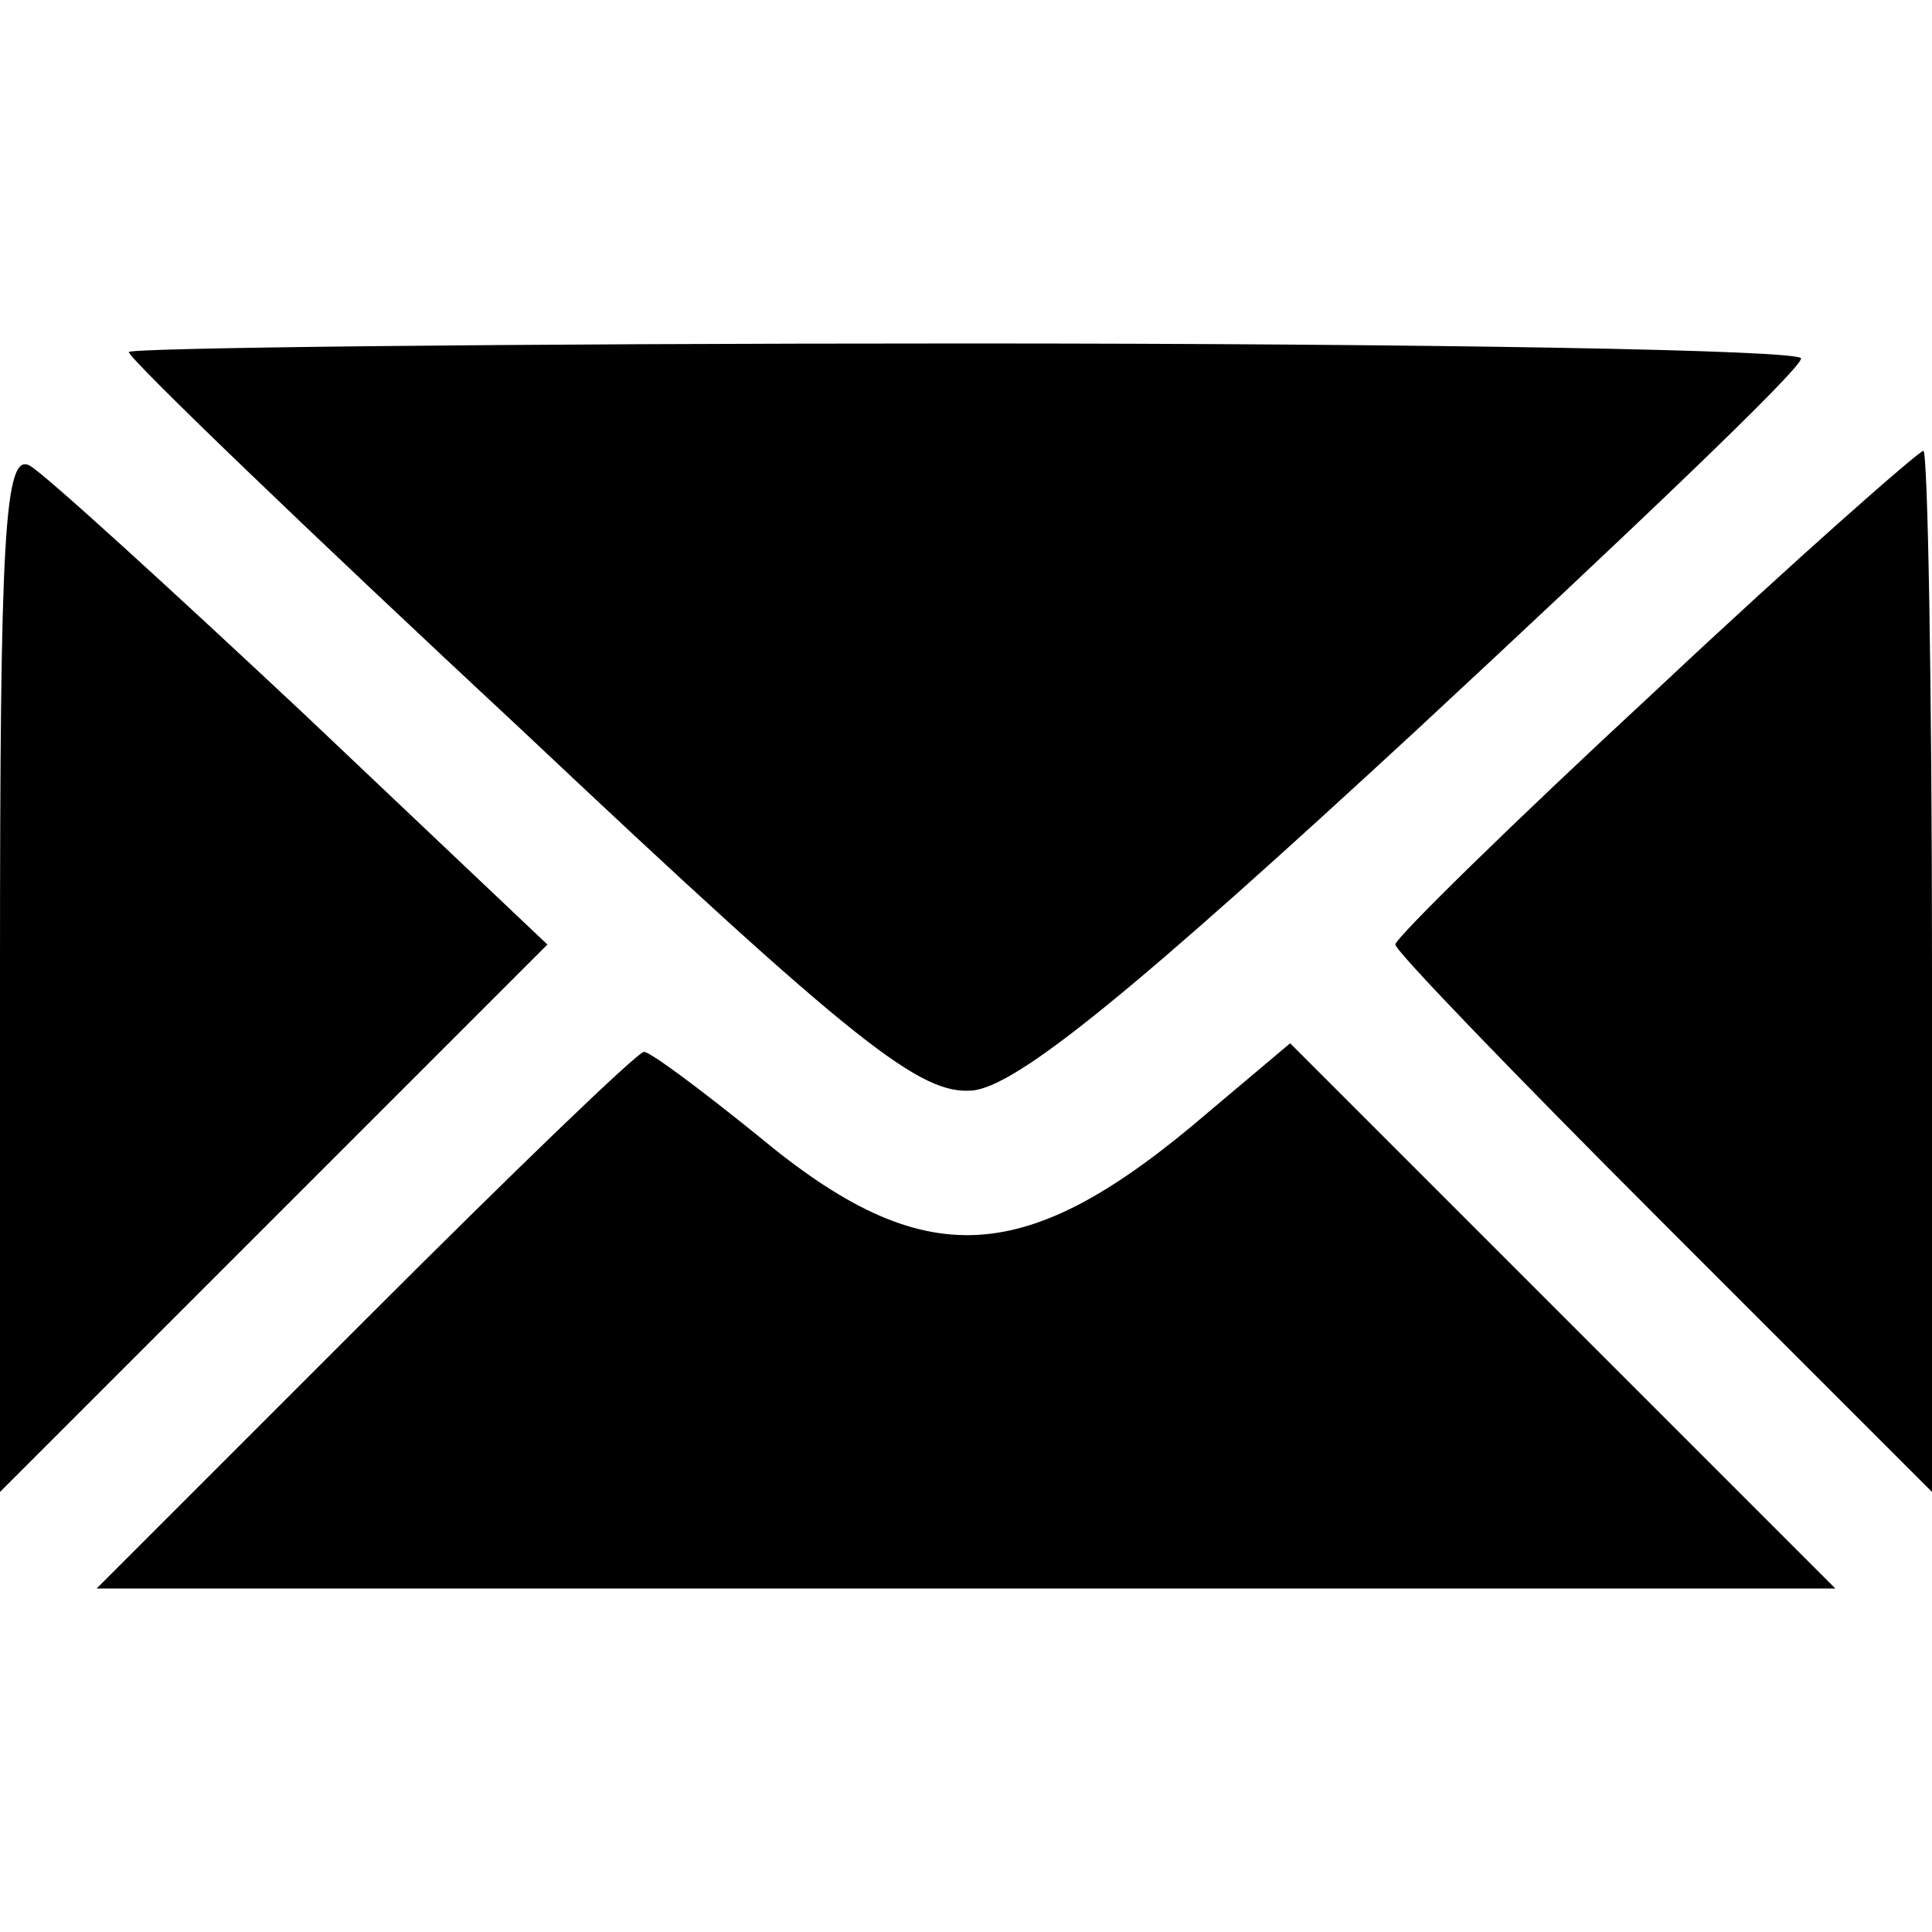
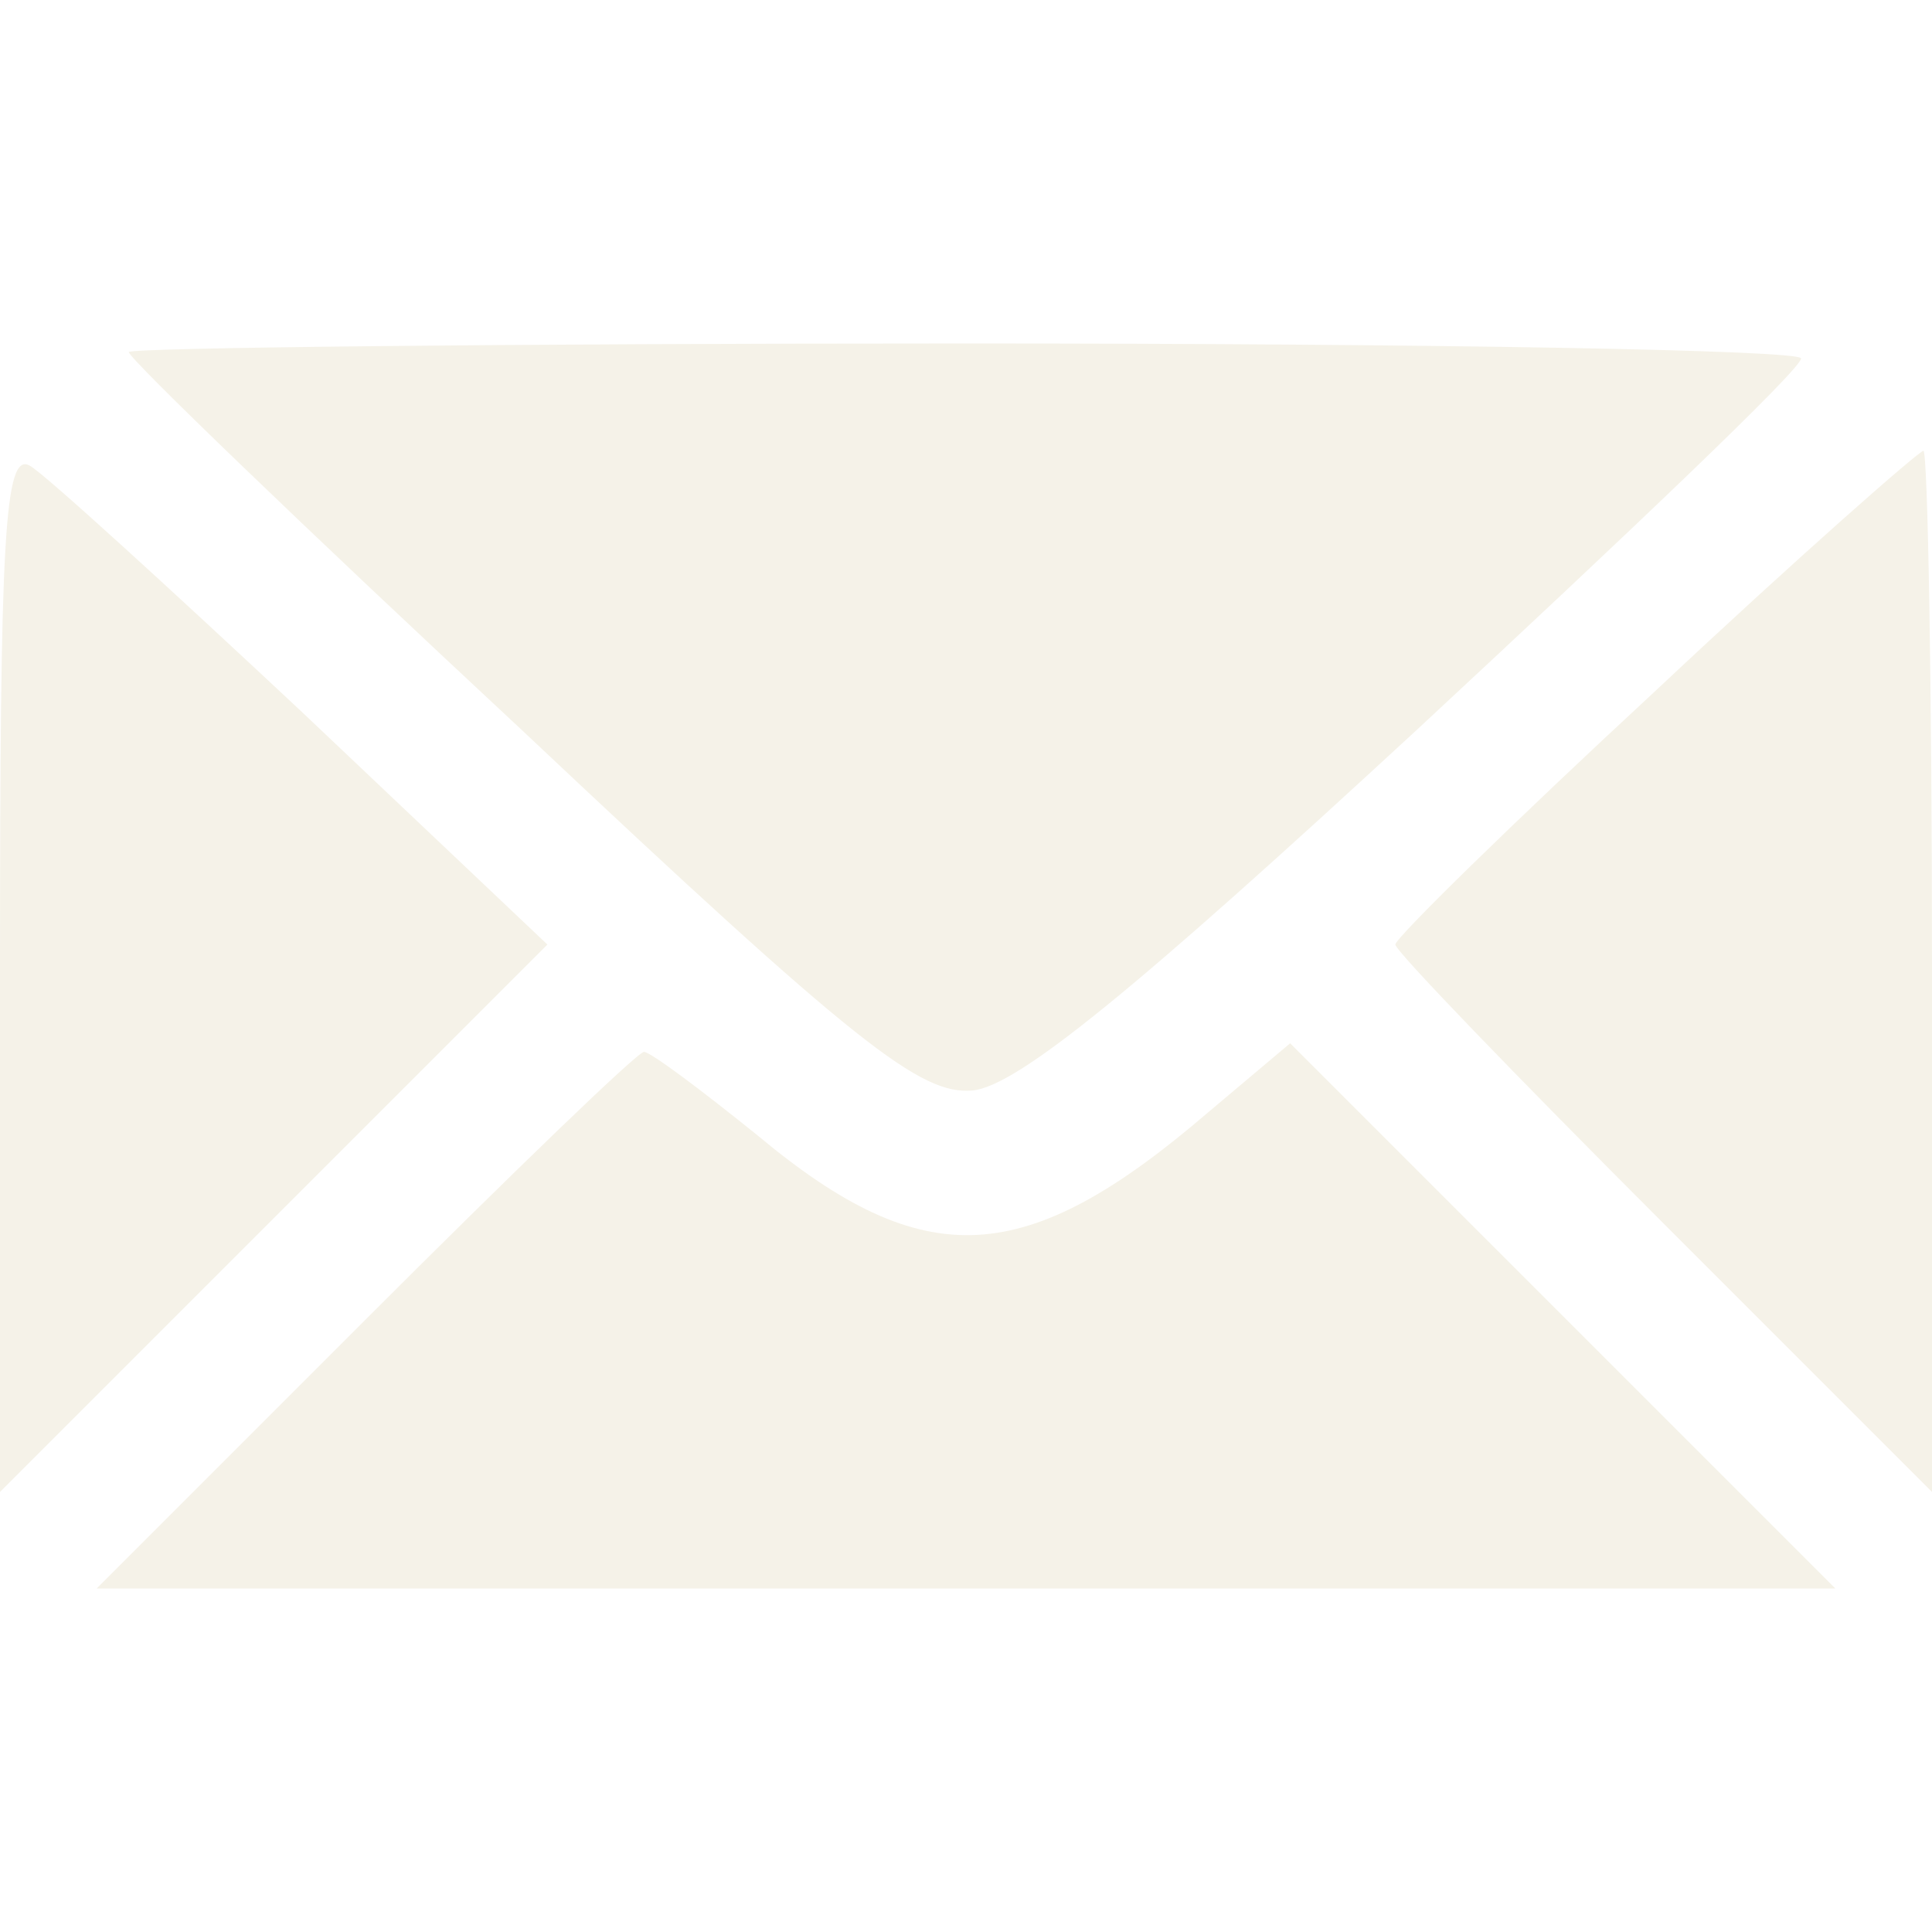
<svg xmlns="http://www.w3.org/2000/svg" version="1.0" width="90pt" height="90pt" viewBox="0 0 90 90" preserveAspectRatio="xMidYMid meet">
-   <g transform="translate(0,90) scale(0.1,-0.1)" fill="#000000" stroke="none">
+   <g transform="translate(0,90) scale(0.1,-0.1)" fill="#f5f2e8" stroke="none">
    <path d="M60 736 c0 -3 82 -82 183 -176 157 -148 186 -170 210 -168 21 2 76 47 207 168 98 91 179 168 179 173 1 4 -174 7 -389 7 -215 0 -390 -2 -390 -4z" />
    <path d="M0 448 l0 -243 128 128 127 127 -114 108 c-63 59 -120 111 -127 115 -12 7 -14 -33 -14 -235z" />
    <path d="M771 578 c-67 -62 -121 -115 -121 -118 0 -3 56 -61 125 -130 l125 -125 0 243 c0 133 -2 242 -4 242 -2 0 -59 -50 -125 -112z" />
    <path d="M170 285 l-125 -125 405 0 405 0 -127 127 -127 127 -38 -32 c-85 -73 -132 -76 -210 -11 -26 21 -50 39 -53 39 -3 0 -61 -56 -130 -125z" />
  </g>
</svg>
